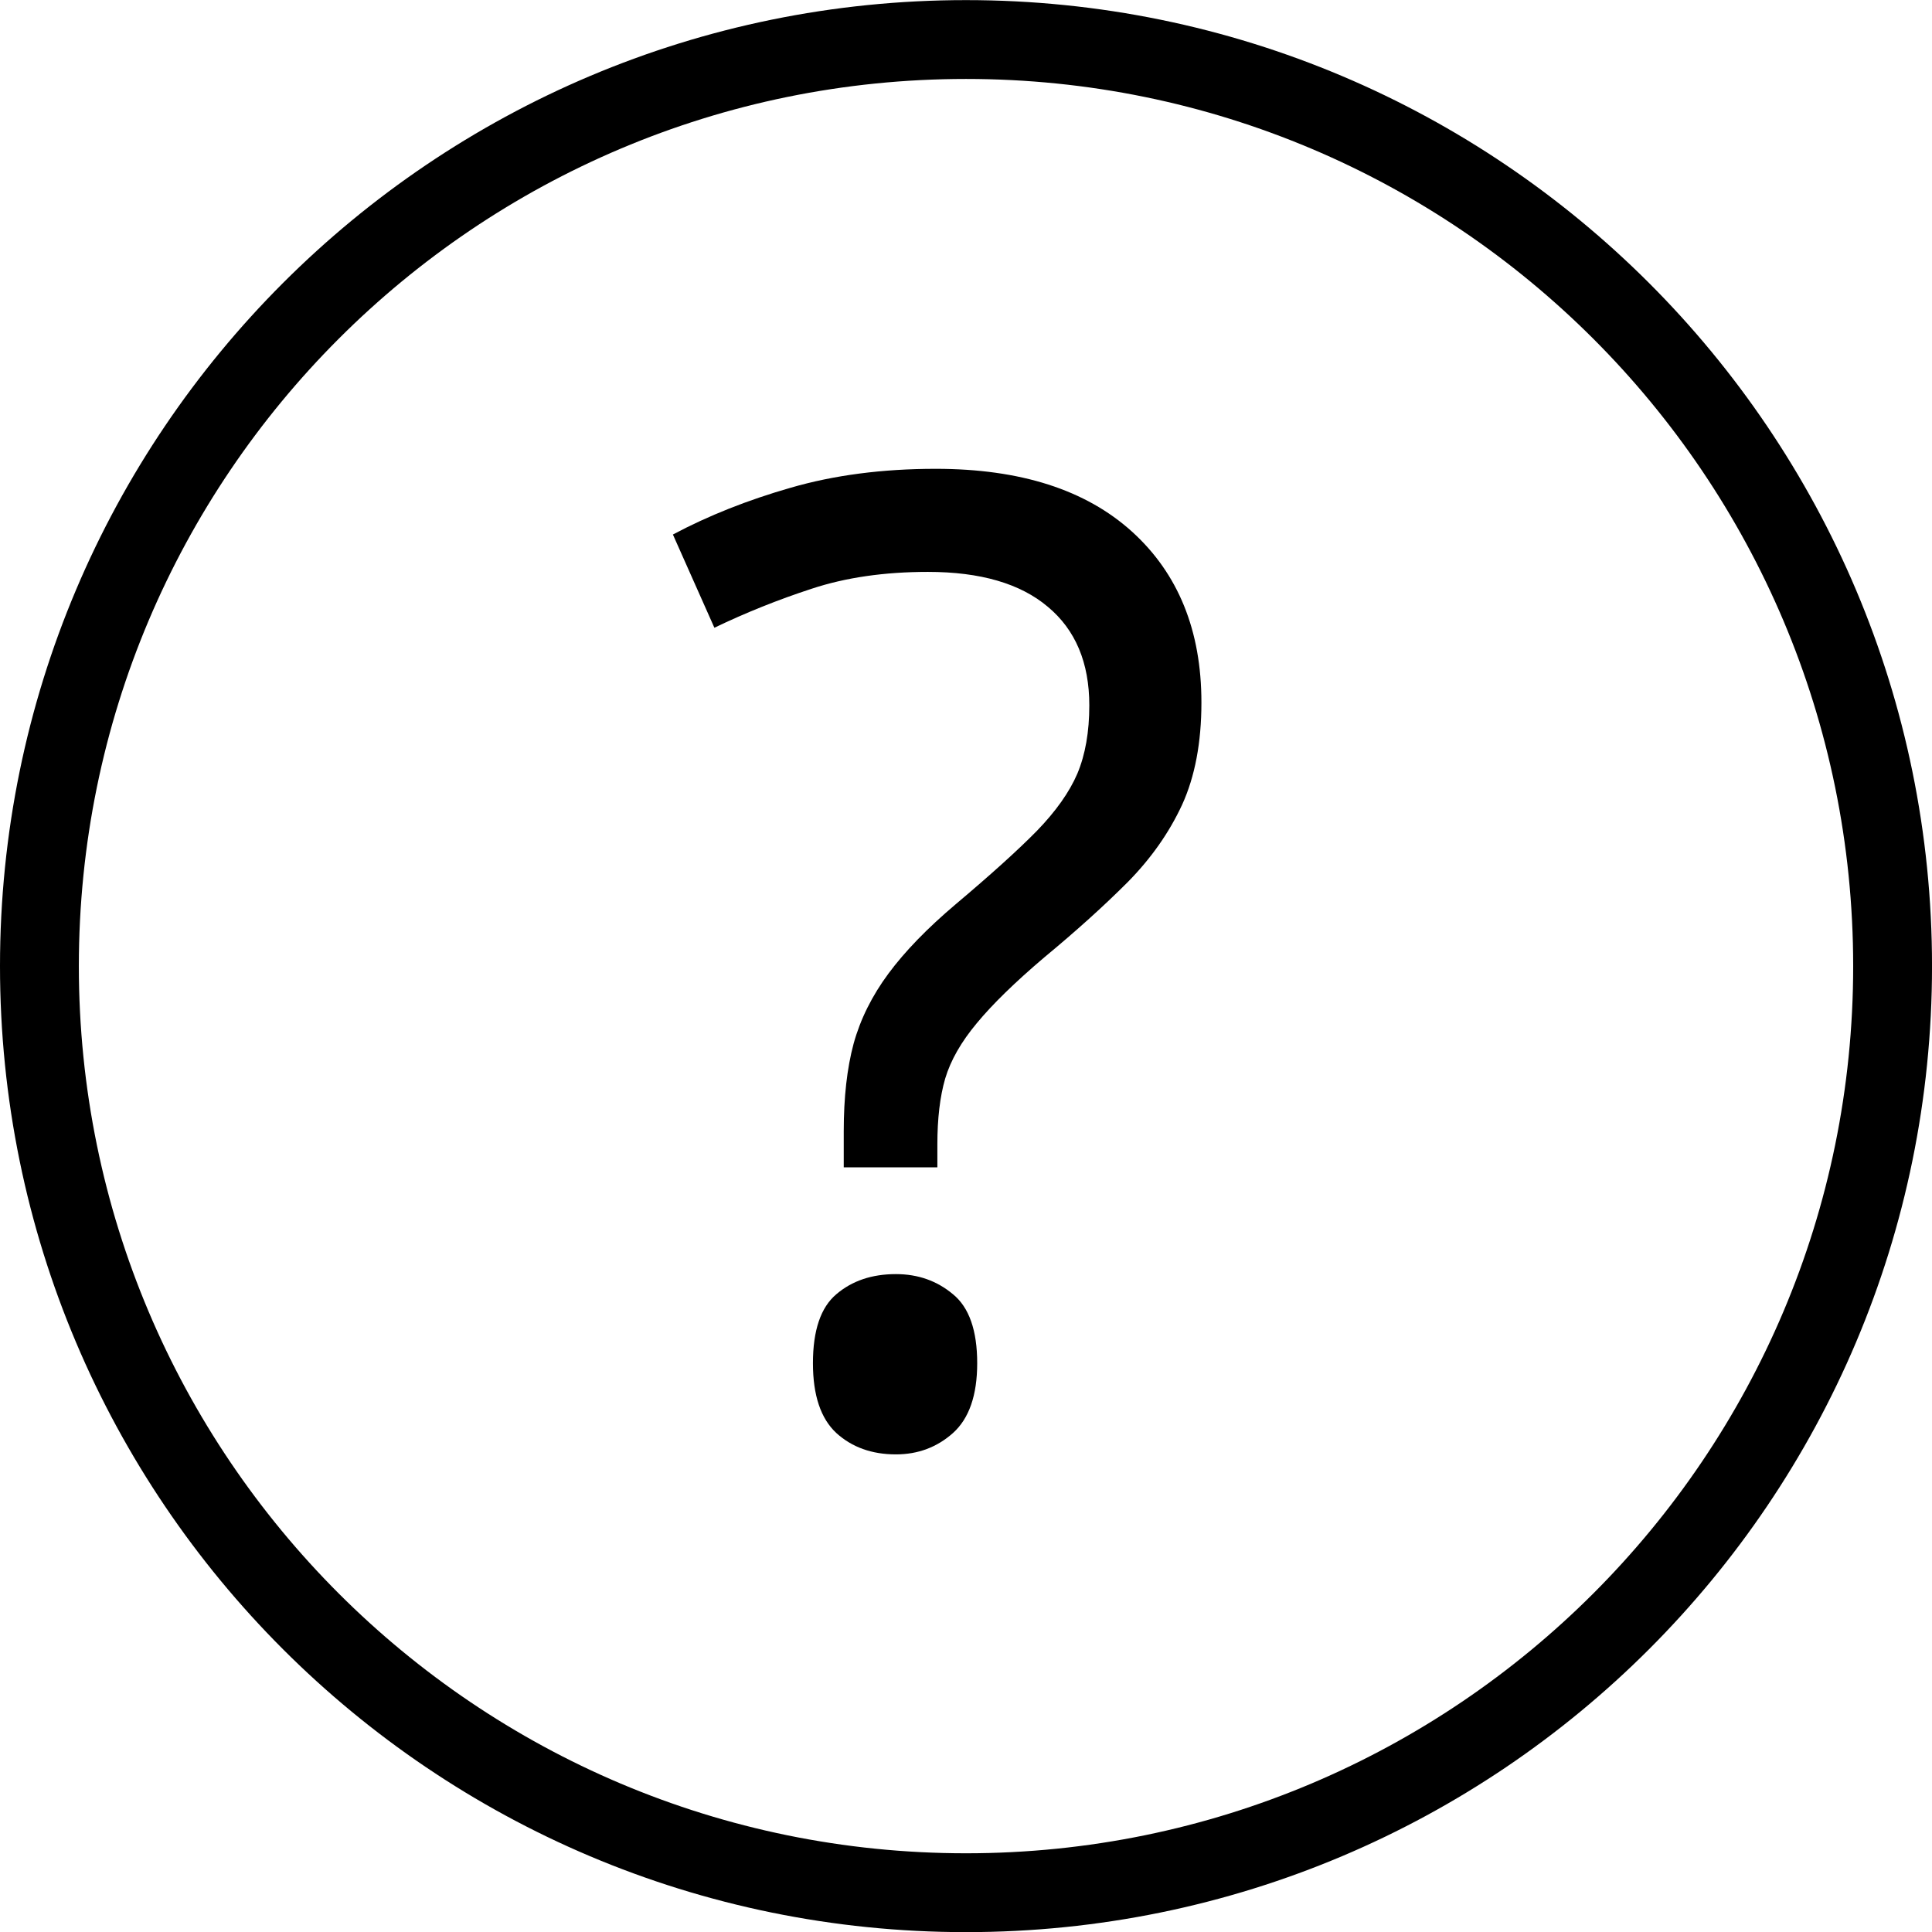
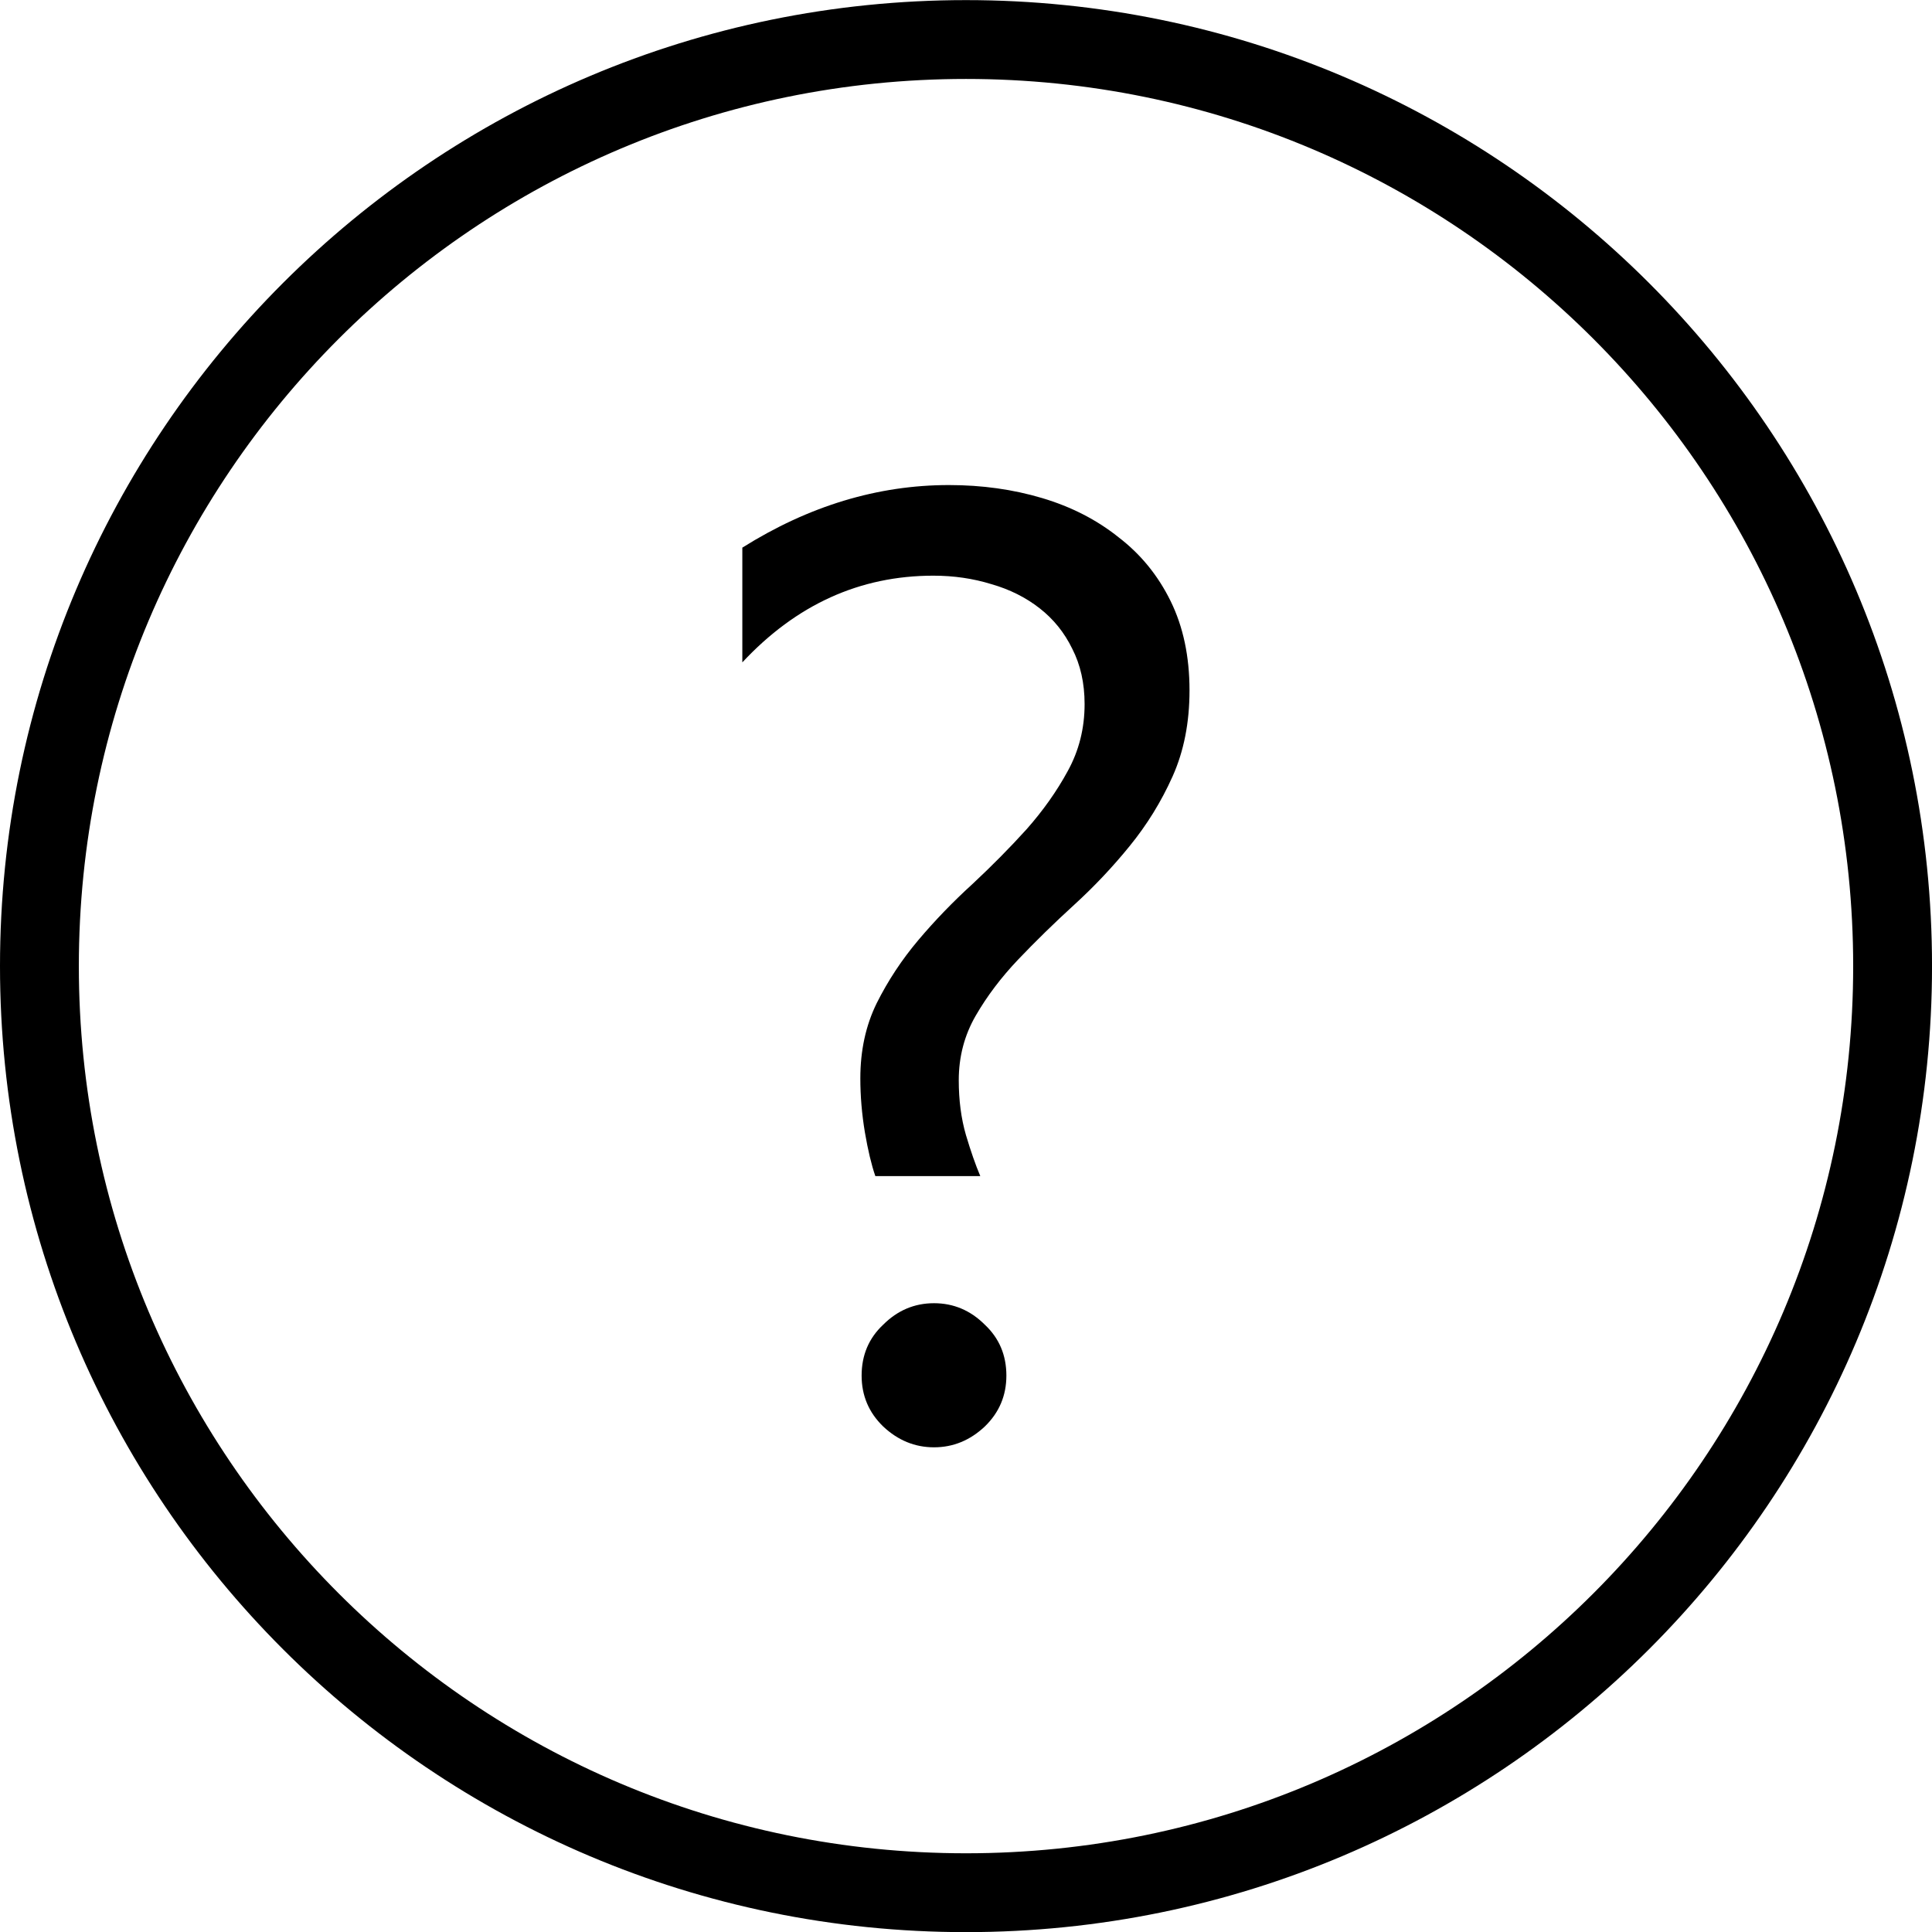
<svg xmlns="http://www.w3.org/2000/svg" width="73.511mm" height="73.511mm" version="1.1" viewBox="0 0 73.511 73.511">
  <g transform="translate(-131.34)" fill-opacity="0">
    <circle transform="translate(-68.244 -111.74)" cx="236.34" cy="148.5" r="35.256" stroke="#000" stroke-width="3" />
-     <text transform="translate(-68.244 -111.74)" x="224.578" y="166.359" fill="none" font-family="'Segoe UI'" font-size="50.8px" stroke-width="2" xml:space="preserve">
-       <tspan x="224.578" y="166.359" fill="#000000" fill-opacity="1" font-size="50.8px" stroke-width="2">?</tspan>
-     </text>
+     <path transform="translate(-68.244 -111.74)" d="m232.89 156.49q-0.223-0.645-0.397-1.662-0.174-1.042-0.174-2.059 0-1.587 0.62-2.853 0.645-1.29 1.587-2.406t2.059-2.133q1.116-1.042 2.059-2.084 0.943-1.067 1.563-2.208 0.645-1.166 0.645-2.555 0-1.191-0.471-2.108-0.446-0.918-1.24-1.538-0.794-0.62-1.836-0.918-1.042-0.322-2.208-0.322-4.192 0-7.268 3.299v-4.366q3.795-2.381 7.863-2.381 1.885 0 3.547 0.496 1.662 0.496 2.902 1.488 1.265 0.967 1.984 2.431 0.719 1.464 0.719 3.398 0 1.835-0.645 3.274-0.645 1.439-1.637 2.654-0.967 1.191-2.108 2.232-1.141 1.042-2.133 2.084-0.967 1.017-1.612 2.133t-0.645 2.456q0 1.141 0.273 2.084 0.273 0.918 0.546 1.563zm2.232 10.319q-1.091 0-1.935-0.794-0.819-0.794-0.819-1.935 0-1.166 0.819-1.935 0.819-0.819 1.935-0.819t1.935 0.819q0.819 0.769 0.819 1.935 0 1.141-0.819 1.935-0.843 0.794-1.935 0.794z" fill-opacity="1" stroke-width="2" aria-label="?" />
  </g>
</svg>
